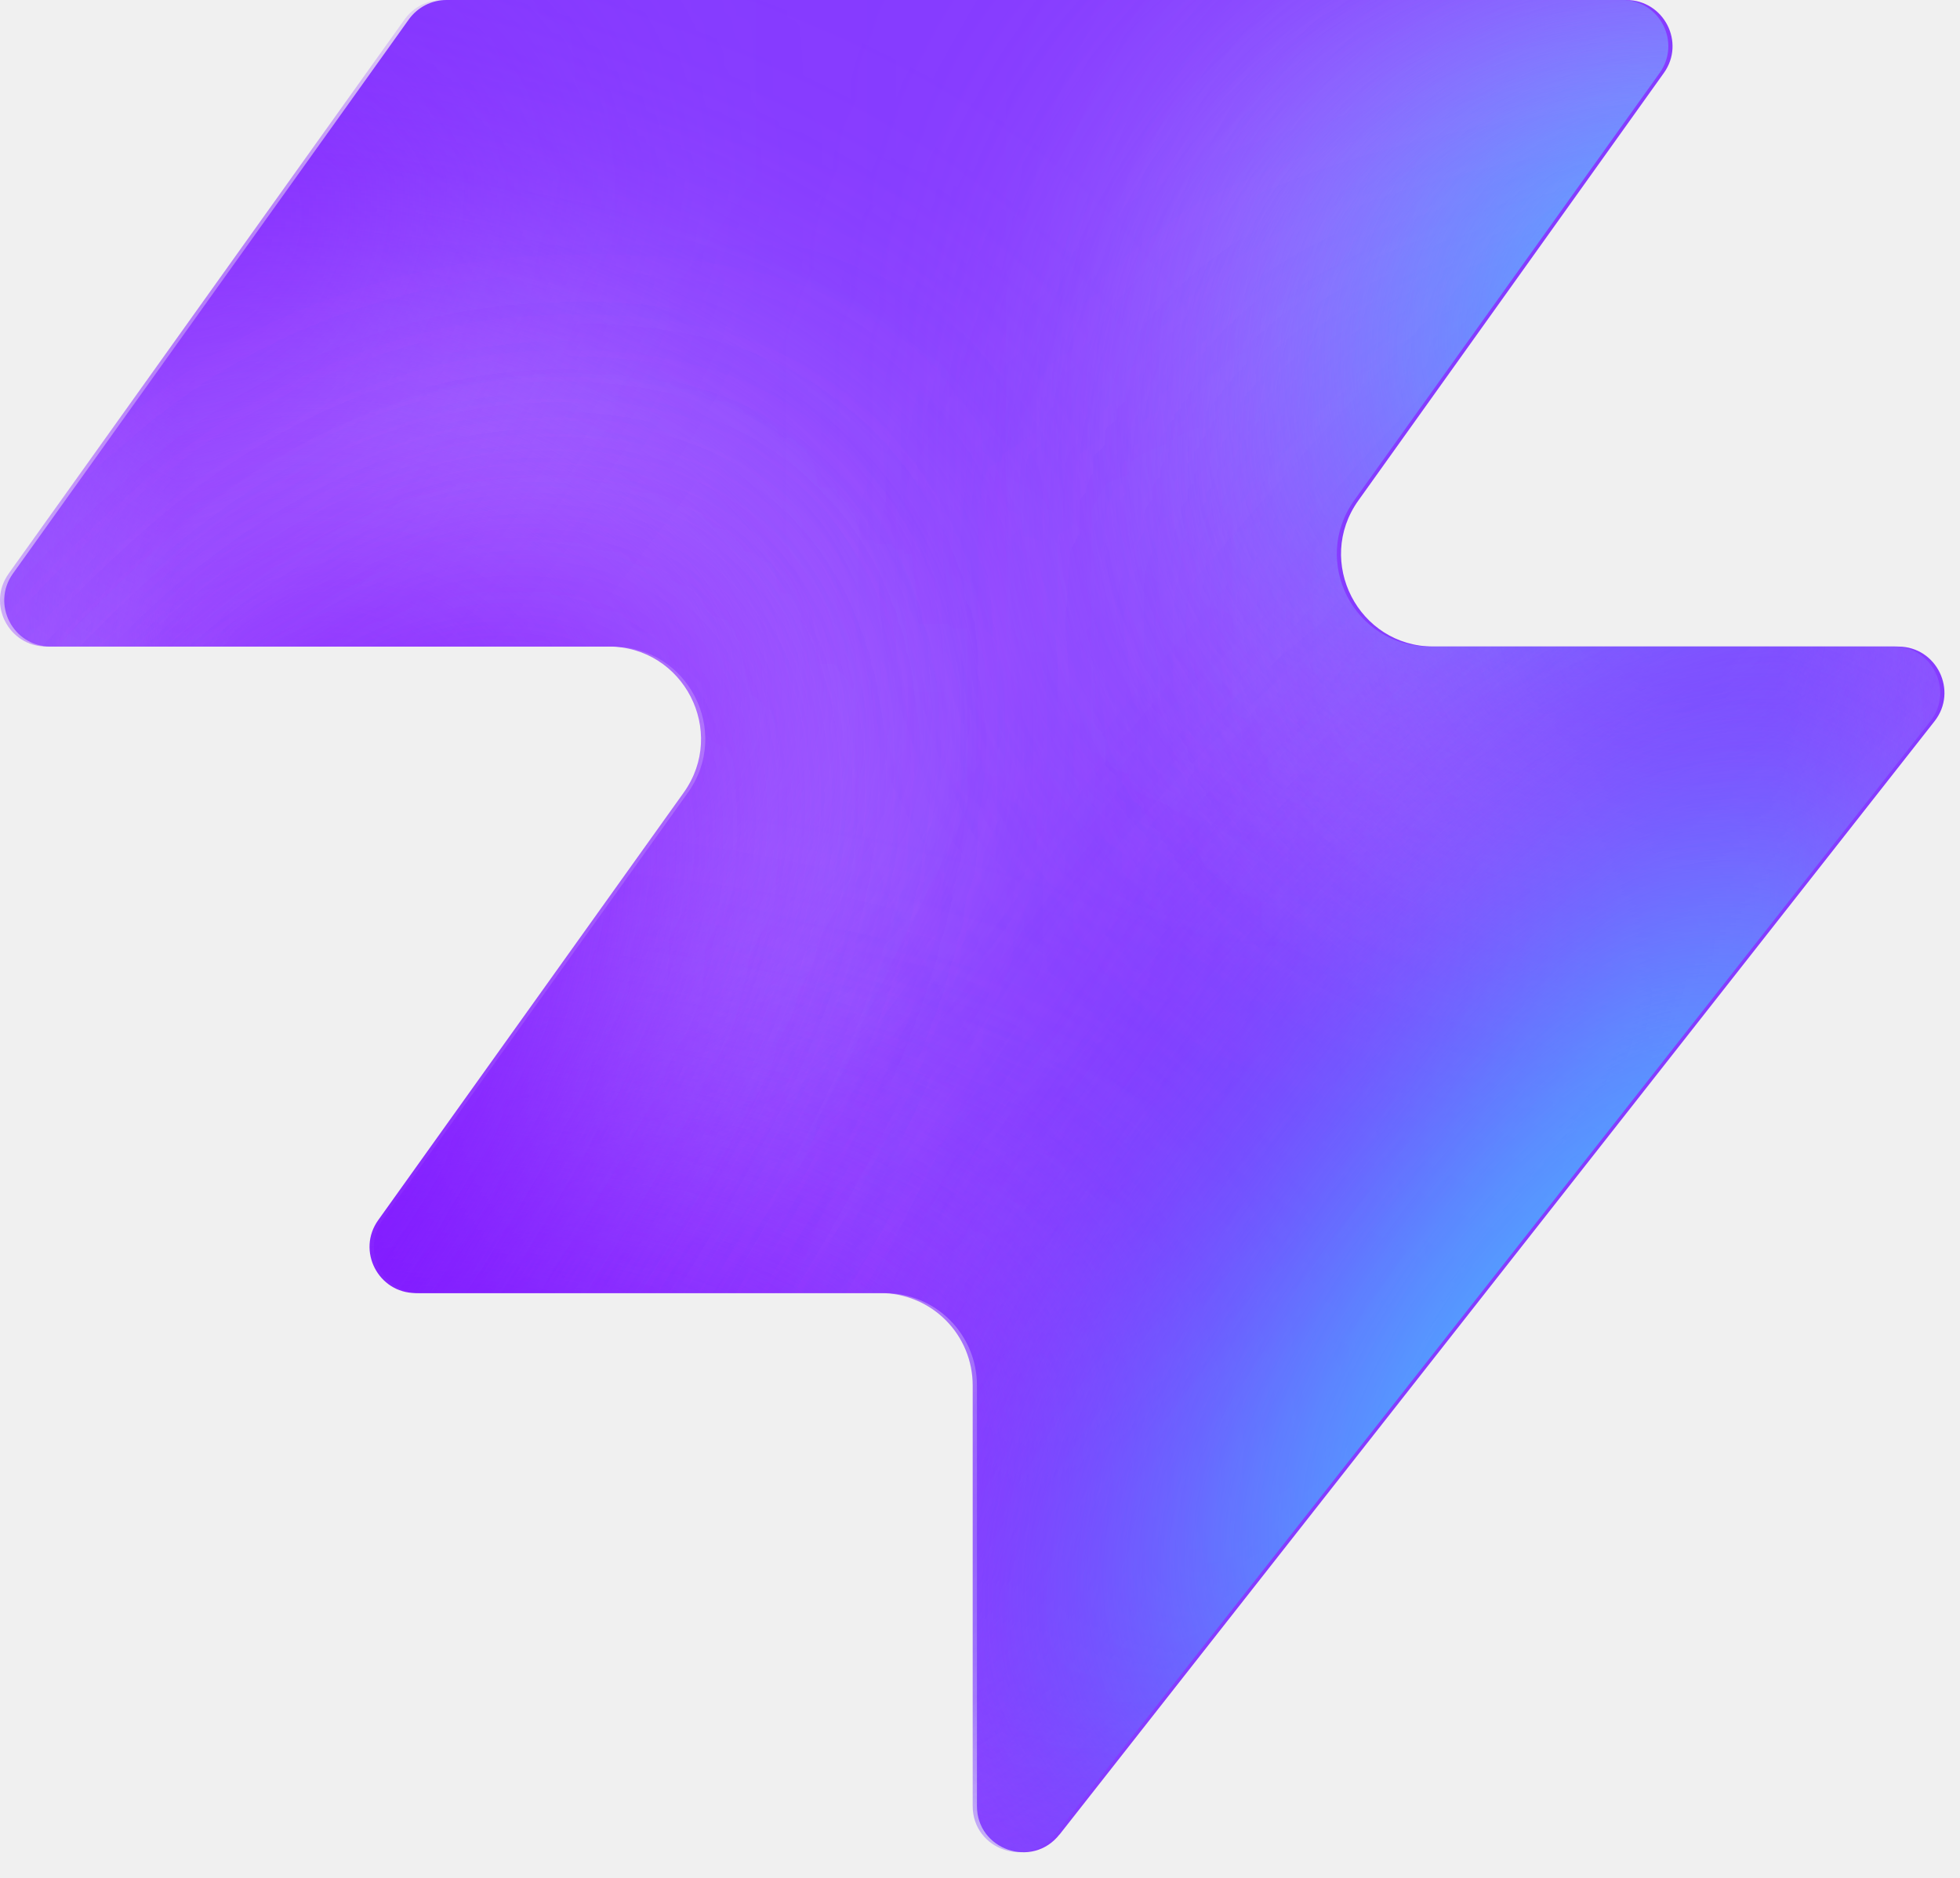
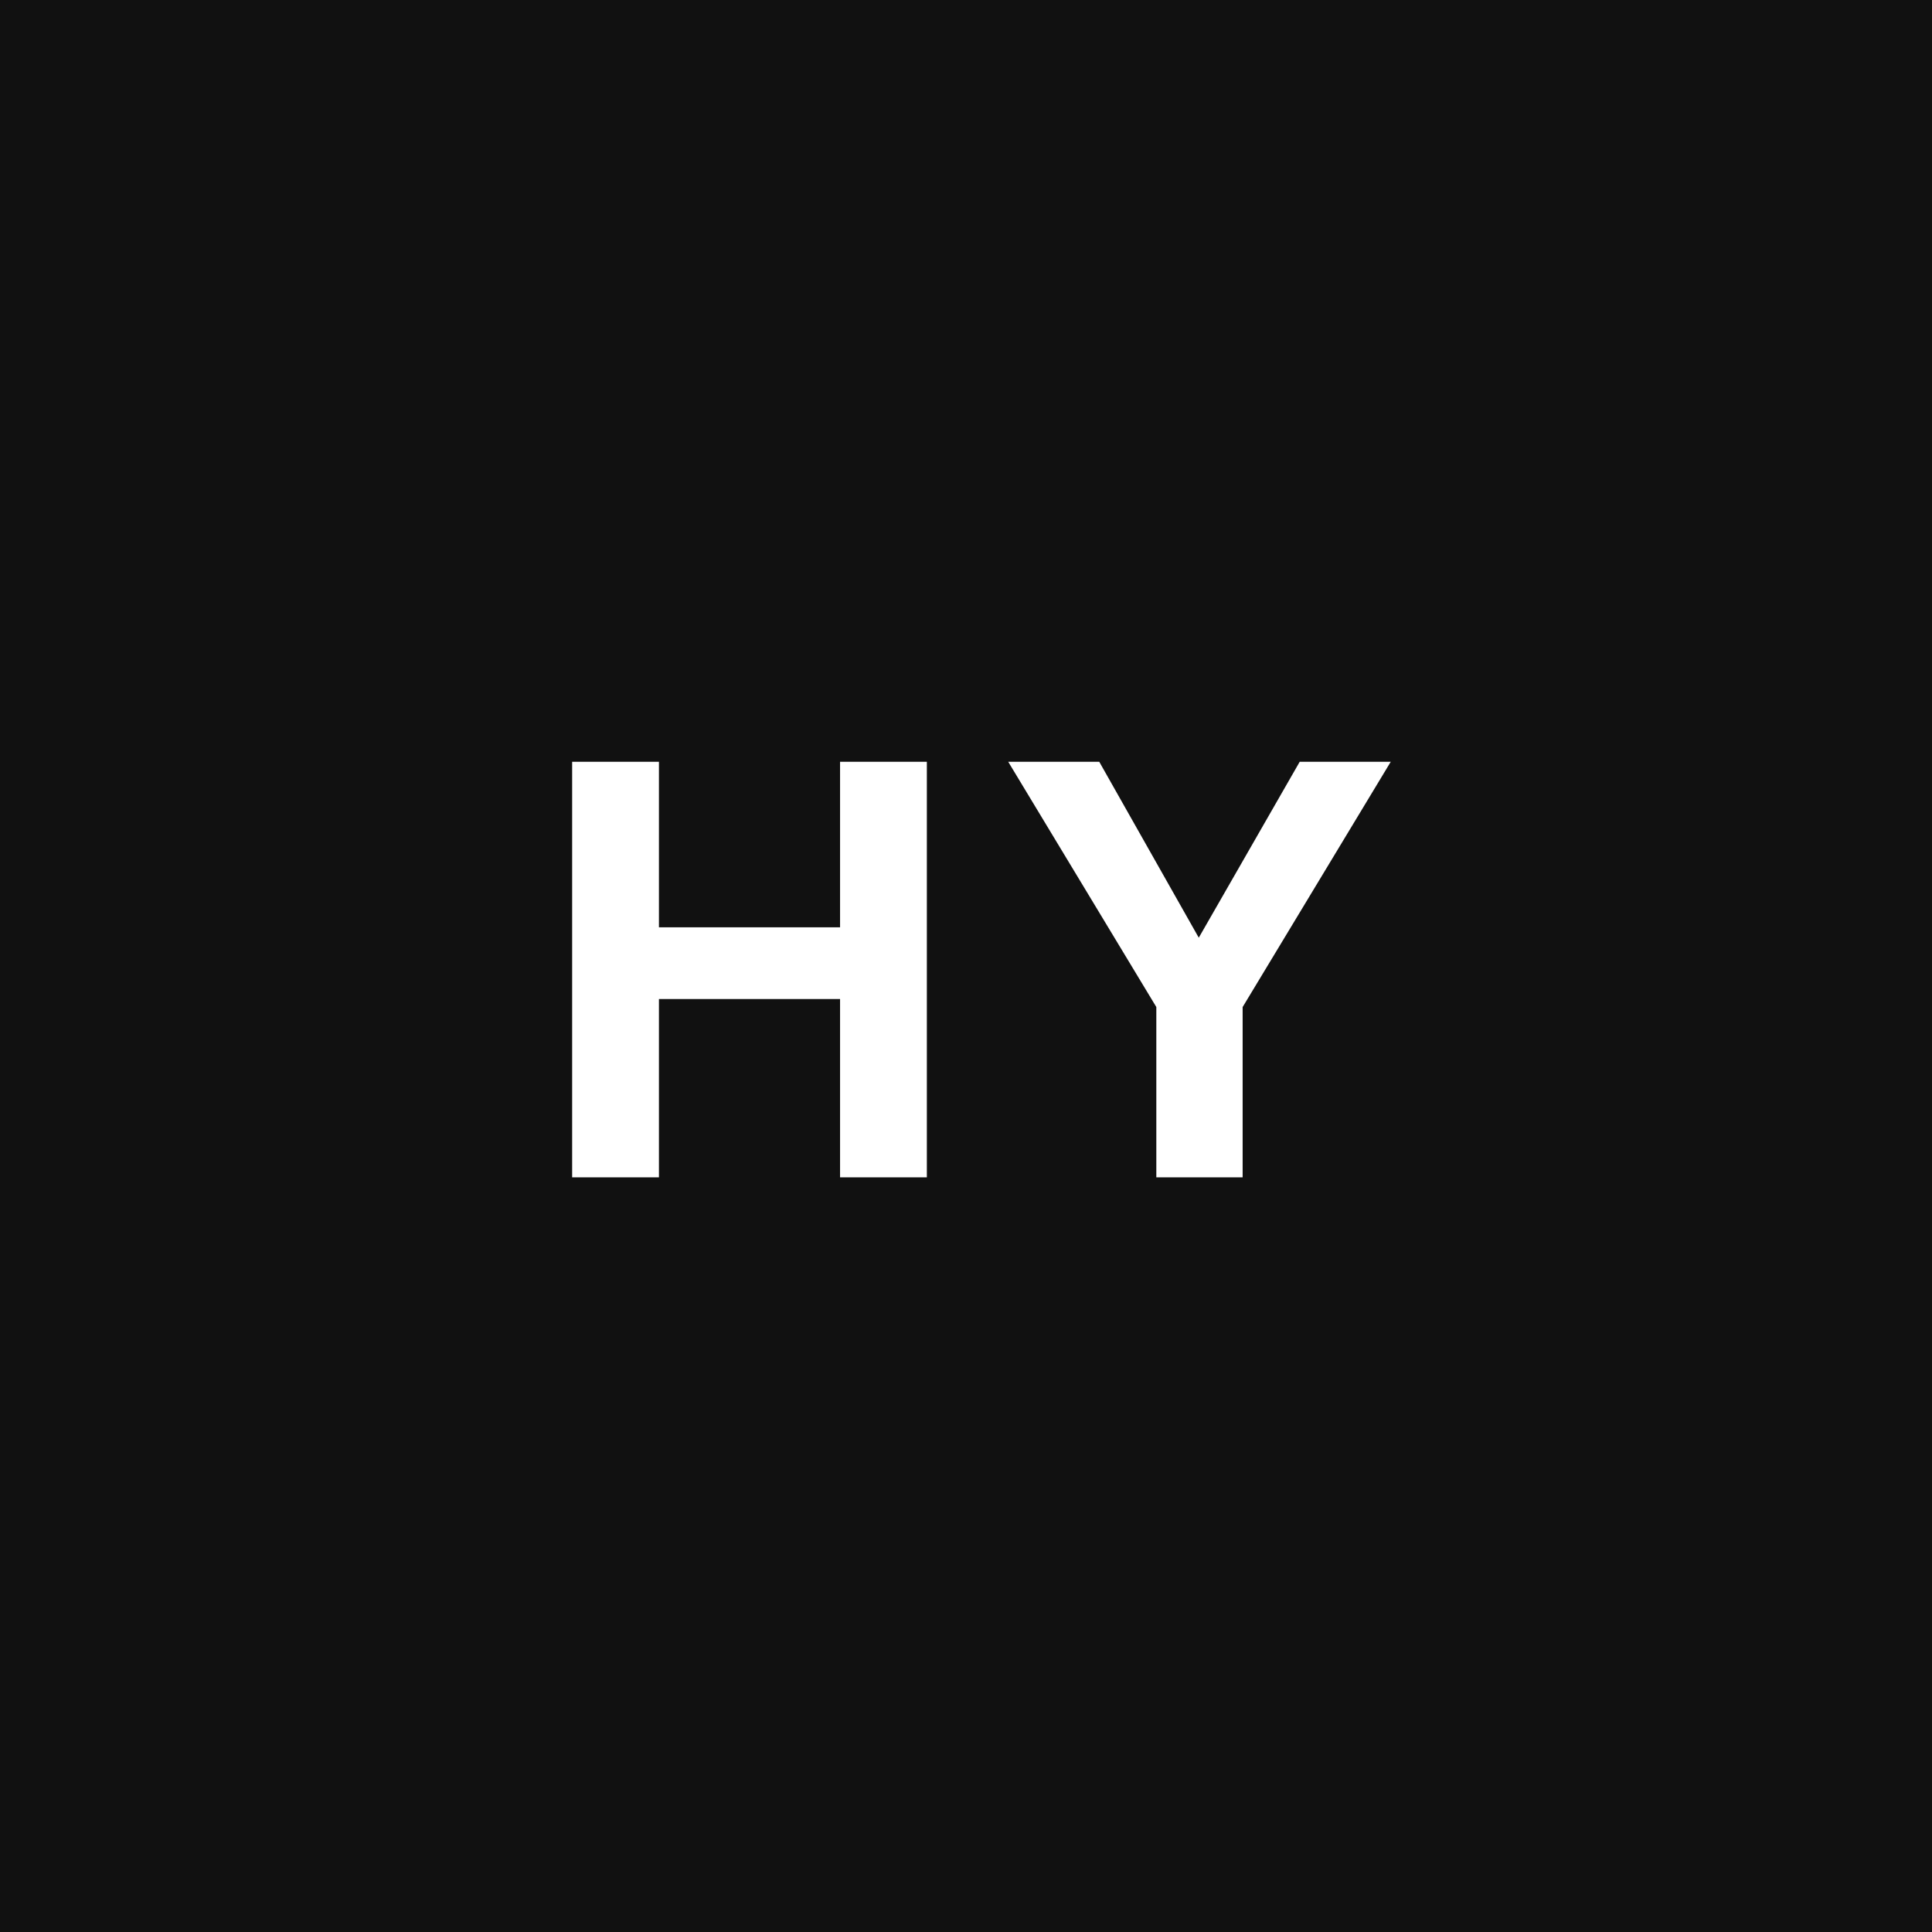
- <svg xmlns="http://www.w3.org/2000/svg" width="48" height="46" fill="none" viewBox="0 0 48 46">
-   <path fill="#863bff" d="M25.946 44.938c-.664.845-2.021.375-2.021-.698V33.937a2.26 2.26 0 0 0-2.262-2.262H10.287c-.92 0-1.456-1.04-.92-1.788l7.48-10.471c1.07-1.497 0-3.578-1.842-3.578H1.237c-.92 0-1.456-1.04-.92-1.788L10.013.474c.214-.297.556-.474.92-.474h28.894c.92 0 1.456 1.04.92 1.788l-7.48 10.471c-1.07 1.498 0 3.579 1.842 3.579h11.377c.943 0 1.473 1.088.89 1.83L25.947 44.94z" style="fill:#863bff;fill:color(display-p3 .525 .23 1);fill-opacity:1" />
-   <mask id="a" width="48" height="46" x="0" y="0" maskUnits="userSpaceOnUse" style="mask-type:alpha">
-     <path fill="#000" d="M25.842 44.938c-.664.844-2.021.375-2.021-.698V33.937a2.26 2.26 0 0 0-2.262-2.262H10.183c-.92 0-1.456-1.04-.92-1.788l7.48-10.471c1.07-1.498 0-3.579-1.842-3.579H1.133c-.92 0-1.456-1.04-.92-1.787L9.91.473c.214-.297.556-.474.92-.474h28.894c.92 0 1.456 1.04.92 1.788l-7.48 10.471c-1.07 1.498 0 3.578 1.842 3.578h11.377c.943 0 1.473 1.088.89 1.832L25.843 44.94z" style="fill:#000;fill-opacity:1" />
-   </mask>
-   <g mask="url(#a)">
-     <g filter="url(#b)">
-       <ellipse cx="5.508" cy="14.704" fill="#ede6ff" rx="5.508" ry="14.704" style="fill:#ede6ff;fill:color(display-p3 .927 .903 1);fill-opacity:1" transform="matrix(.00324 1 1 -.00324 -4.47 31.516)" />
-     </g>
-     <g filter="url(#c)">
-       <ellipse cx="10.399" cy="29.851" fill="#ede6ff" rx="10.399" ry="29.851" style="fill:#ede6ff;fill:color(display-p3 .927 .903 1);fill-opacity:1" transform="matrix(.00324 1 1 -.00324 -39.328 7.883)" />
-     </g>
-     <g filter="url(#d)">
-       <ellipse cx="5.508" cy="30.487" fill="#7e14ff" rx="5.508" ry="30.487" style="fill:#7e14ff;fill:color(display-p3 .492 .077 1);fill-opacity:1" transform="rotate(89.814 -25.913 -14.639)scale(1 -1)" />
-     </g>
-     <g filter="url(#e)">
-       <ellipse cx="5.508" cy="30.599" fill="#7e14ff" rx="5.508" ry="30.599" style="fill:#7e14ff;fill:color(display-p3 .492 .077 1);fill-opacity:1" transform="rotate(89.814 -32.644 -3.334)scale(1 -1)" />
-     </g>
-     <g filter="url(#f)">
-       <ellipse cx="5.508" cy="30.599" fill="#7e14ff" rx="5.508" ry="30.599" style="fill:#7e14ff;fill:color(display-p3 .492 .077 1);fill-opacity:1" transform="matrix(.00324 1 1 -.00324 -34.34 30.47)" />
-     </g>
-     <g filter="url(#g)">
-       <ellipse cx="14.072" cy="22.078" fill="#ede6ff" rx="14.072" ry="22.078" style="fill:#ede6ff;fill:color(display-p3 .927 .903 1);fill-opacity:1" transform="rotate(93.35 24.506 48.493)scale(-1 1)" />
-     </g>
-     <g filter="url(#h)">
-       <ellipse cx="3.47" cy="21.501" fill="#7e14ff" rx="3.47" ry="21.501" style="fill:#7e14ff;fill:color(display-p3 .492 .077 1);fill-opacity:1" transform="rotate(89.009 28.708 47.59)scale(-1 1)" />
-     </g>
-     <g filter="url(#i)">
-       <ellipse cx="3.47" cy="21.501" fill="#7e14ff" rx="3.47" ry="21.501" style="fill:#7e14ff;fill:color(display-p3 .492 .077 1);fill-opacity:1" transform="rotate(89.009 28.708 47.59)scale(-1 1)" />
-     </g>
-     <g filter="url(#j)">
-       <ellipse cx=".387" cy="8.972" fill="#7e14ff" rx="4.407" ry="29.108" style="fill:#7e14ff;fill:color(display-p3 .492 .077 1);fill-opacity:1" transform="rotate(39.51 .387 8.972)" />
-     </g>
-     <g filter="url(#k)">
-       <ellipse cx="47.523" cy="-6.092" fill="#7e14ff" rx="4.407" ry="29.108" style="fill:#7e14ff;fill:color(display-p3 .492 .077 1);fill-opacity:1" transform="rotate(37.892 47.523 -6.092)" />
-     </g>
-     <g filter="url(#l)">
-       <ellipse cx="41.412" cy="6.333" fill="#47bfff" rx="5.971" ry="9.665" style="fill:#47bfff;fill:color(display-p3 .28 .748 1);fill-opacity:1" transform="rotate(37.892 41.412 6.333)" />
-     </g>
-     <g filter="url(#m)">
-       <ellipse cx="-1.879" cy="38.332" fill="#7e14ff" rx="4.407" ry="29.108" style="fill:#7e14ff;fill:color(display-p3 .492 .077 1);fill-opacity:1" transform="rotate(37.892 -1.88 38.332)" />
-     </g>
-     <g filter="url(#n)">
-       <ellipse cx="-1.879" cy="38.332" fill="#7e14ff" rx="4.407" ry="29.108" style="fill:#7e14ff;fill:color(display-p3 .492 .077 1);fill-opacity:1" transform="rotate(37.892 -1.88 38.332)" />
-     </g>
-     <g filter="url(#o)">
-       <ellipse cx="35.651" cy="29.907" fill="#7e14ff" rx="4.407" ry="29.108" style="fill:#7e14ff;fill:color(display-p3 .492 .077 1);fill-opacity:1" transform="rotate(37.892 35.651 29.907)" />
-     </g>
-     <g filter="url(#p)">
-       <ellipse cx="38.418" cy="32.4" fill="#47bfff" rx="5.971" ry="15.297" style="fill:#47bfff;fill:color(display-p3 .28 .748 1);fill-opacity:1" transform="rotate(37.892 38.418 32.4)" />
-     </g>
-   </g>
-   <defs>
-     <filter id="b" width="60.045" height="41.654" x="-19.77" y="16.149" color-interpolation-filters="sRGB" filterUnits="userSpaceOnUse">
-       <feFlood flood-opacity="0" result="BackgroundImageFix" />
-       <feBlend in="SourceGraphic" in2="BackgroundImageFix" result="shape" />
-       <feGaussianBlur result="effect1_foregroundBlur_2002_17158" stdDeviation="7.659" />
-     </filter>
-     <filter id="c" width="90.34" height="51.437" x="-54.613" y="-7.533" color-interpolation-filters="sRGB" filterUnits="userSpaceOnUse">
-       <feFlood flood-opacity="0" result="BackgroundImageFix" />
-       <feBlend in="SourceGraphic" in2="BackgroundImageFix" result="shape" />
-       <feGaussianBlur result="effect1_foregroundBlur_2002_17158" stdDeviation="7.659" />
-     </filter>
-     <filter id="d" width="79.355" height="29.4" x="-49.64" y="2.03" color-interpolation-filters="sRGB" filterUnits="userSpaceOnUse">
-       <feFlood flood-opacity="0" result="BackgroundImageFix" />
-       <feBlend in="SourceGraphic" in2="BackgroundImageFix" result="shape" />
-       <feGaussianBlur result="effect1_foregroundBlur_2002_17158" stdDeviation="4.596" />
-     </filter>
-     <filter id="e" width="79.579" height="29.4" x="-45.045" y="20.029" color-interpolation-filters="sRGB" filterUnits="userSpaceOnUse">
-       <feFlood flood-opacity="0" result="BackgroundImageFix" />
-       <feBlend in="SourceGraphic" in2="BackgroundImageFix" result="shape" />
-       <feGaussianBlur result="effect1_foregroundBlur_2002_17158" stdDeviation="4.596" />
-     </filter>
-     <filter id="f" width="79.579" height="29.4" x="-43.513" y="21.178" color-interpolation-filters="sRGB" filterUnits="userSpaceOnUse">
-       <feFlood flood-opacity="0" result="BackgroundImageFix" />
-       <feBlend in="SourceGraphic" in2="BackgroundImageFix" result="shape" />
-       <feGaussianBlur result="effect1_foregroundBlur_2002_17158" stdDeviation="4.596" />
-     </filter>
-     <filter id="g" width="74.749" height="58.852" x="15.756" y="-17.901" color-interpolation-filters="sRGB" filterUnits="userSpaceOnUse">
-       <feFlood flood-opacity="0" result="BackgroundImageFix" />
-       <feBlend in="SourceGraphic" in2="BackgroundImageFix" result="shape" />
-       <feGaussianBlur result="effect1_foregroundBlur_2002_17158" stdDeviation="7.659" />
-     </filter>
-     <filter id="h" width="61.377" height="25.362" x="23.548" y="2.284" color-interpolation-filters="sRGB" filterUnits="userSpaceOnUse">
-       <feFlood flood-opacity="0" result="BackgroundImageFix" />
-       <feBlend in="SourceGraphic" in2="BackgroundImageFix" result="shape" />
-       <feGaussianBlur result="effect1_foregroundBlur_2002_17158" stdDeviation="4.596" />
-     </filter>
-     <filter id="i" width="61.377" height="25.362" x="23.548" y="2.284" color-interpolation-filters="sRGB" filterUnits="userSpaceOnUse">
-       <feFlood flood-opacity="0" result="BackgroundImageFix" />
-       <feBlend in="SourceGraphic" in2="BackgroundImageFix" result="shape" />
-       <feGaussianBlur result="effect1_foregroundBlur_2002_17158" stdDeviation="4.596" />
-     </filter>
-     <filter id="j" width="56.045" height="63.649" x="-27.636" y="-22.853" color-interpolation-filters="sRGB" filterUnits="userSpaceOnUse">
-       <feFlood flood-opacity="0" result="BackgroundImageFix" />
-       <feBlend in="SourceGraphic" in2="BackgroundImageFix" result="shape" />
-       <feGaussianBlur result="effect1_foregroundBlur_2002_17158" stdDeviation="4.596" />
-     </filter>
-     <filter id="k" width="54.814" height="64.646" x="20.116" y="-38.415" color-interpolation-filters="sRGB" filterUnits="userSpaceOnUse">
-       <feFlood flood-opacity="0" result="BackgroundImageFix" />
-       <feBlend in="SourceGraphic" in2="BackgroundImageFix" result="shape" />
-       <feGaussianBlur result="effect1_foregroundBlur_2002_17158" stdDeviation="4.596" />
-     </filter>
-     <filter id="l" width="33.541" height="35.313" x="24.641" y="-11.323" color-interpolation-filters="sRGB" filterUnits="userSpaceOnUse">
-       <feFlood flood-opacity="0" result="BackgroundImageFix" />
-       <feBlend in="SourceGraphic" in2="BackgroundImageFix" result="shape" />
-       <feGaussianBlur result="effect1_foregroundBlur_2002_17158" stdDeviation="4.596" />
-     </filter>
-     <filter id="m" width="54.814" height="64.646" x="-29.286" y="6.009" color-interpolation-filters="sRGB" filterUnits="userSpaceOnUse">
-       <feFlood flood-opacity="0" result="BackgroundImageFix" />
-       <feBlend in="SourceGraphic" in2="BackgroundImageFix" result="shape" />
-       <feGaussianBlur result="effect1_foregroundBlur_2002_17158" stdDeviation="4.596" />
-     </filter>
-     <filter id="n" width="54.814" height="64.646" x="-29.286" y="6.009" color-interpolation-filters="sRGB" filterUnits="userSpaceOnUse">
-       <feFlood flood-opacity="0" result="BackgroundImageFix" />
-       <feBlend in="SourceGraphic" in2="BackgroundImageFix" result="shape" />
-       <feGaussianBlur result="effect1_foregroundBlur_2002_17158" stdDeviation="4.596" />
-     </filter>
-     <filter id="o" width="54.814" height="64.646" x="8.244" y="-2.416" color-interpolation-filters="sRGB" filterUnits="userSpaceOnUse">
-       <feFlood flood-opacity="0" result="BackgroundImageFix" />
-       <feBlend in="SourceGraphic" in2="BackgroundImageFix" result="shape" />
-       <feGaussianBlur result="effect1_foregroundBlur_2002_17158" stdDeviation="4.596" />
-     </filter>
-     <filter id="p" width="39.409" height="43.623" x="18.713" y="10.588" color-interpolation-filters="sRGB" filterUnits="userSpaceOnUse">
-       <feFlood flood-opacity="0" result="BackgroundImageFix" />
-       <feBlend in="SourceGraphic" in2="BackgroundImageFix" result="shape" />
-       <feGaussianBlur result="effect1_foregroundBlur_2002_17158" stdDeviation="4.596" />
-     </filter>
-   </defs>
+ <svg xmlns="http://www.w3.org/2000/svg" viewBox="0 0 64 64">
+   <rect width="64" height="64" fill="#111111" />
+   <text x="32" y="39" fill="#ffffff" font-family="Arial, sans-serif" font-size="20" font-weight="600" text-anchor="middle" letter-spacing="1">
+     HY
+   </text>
</svg>
